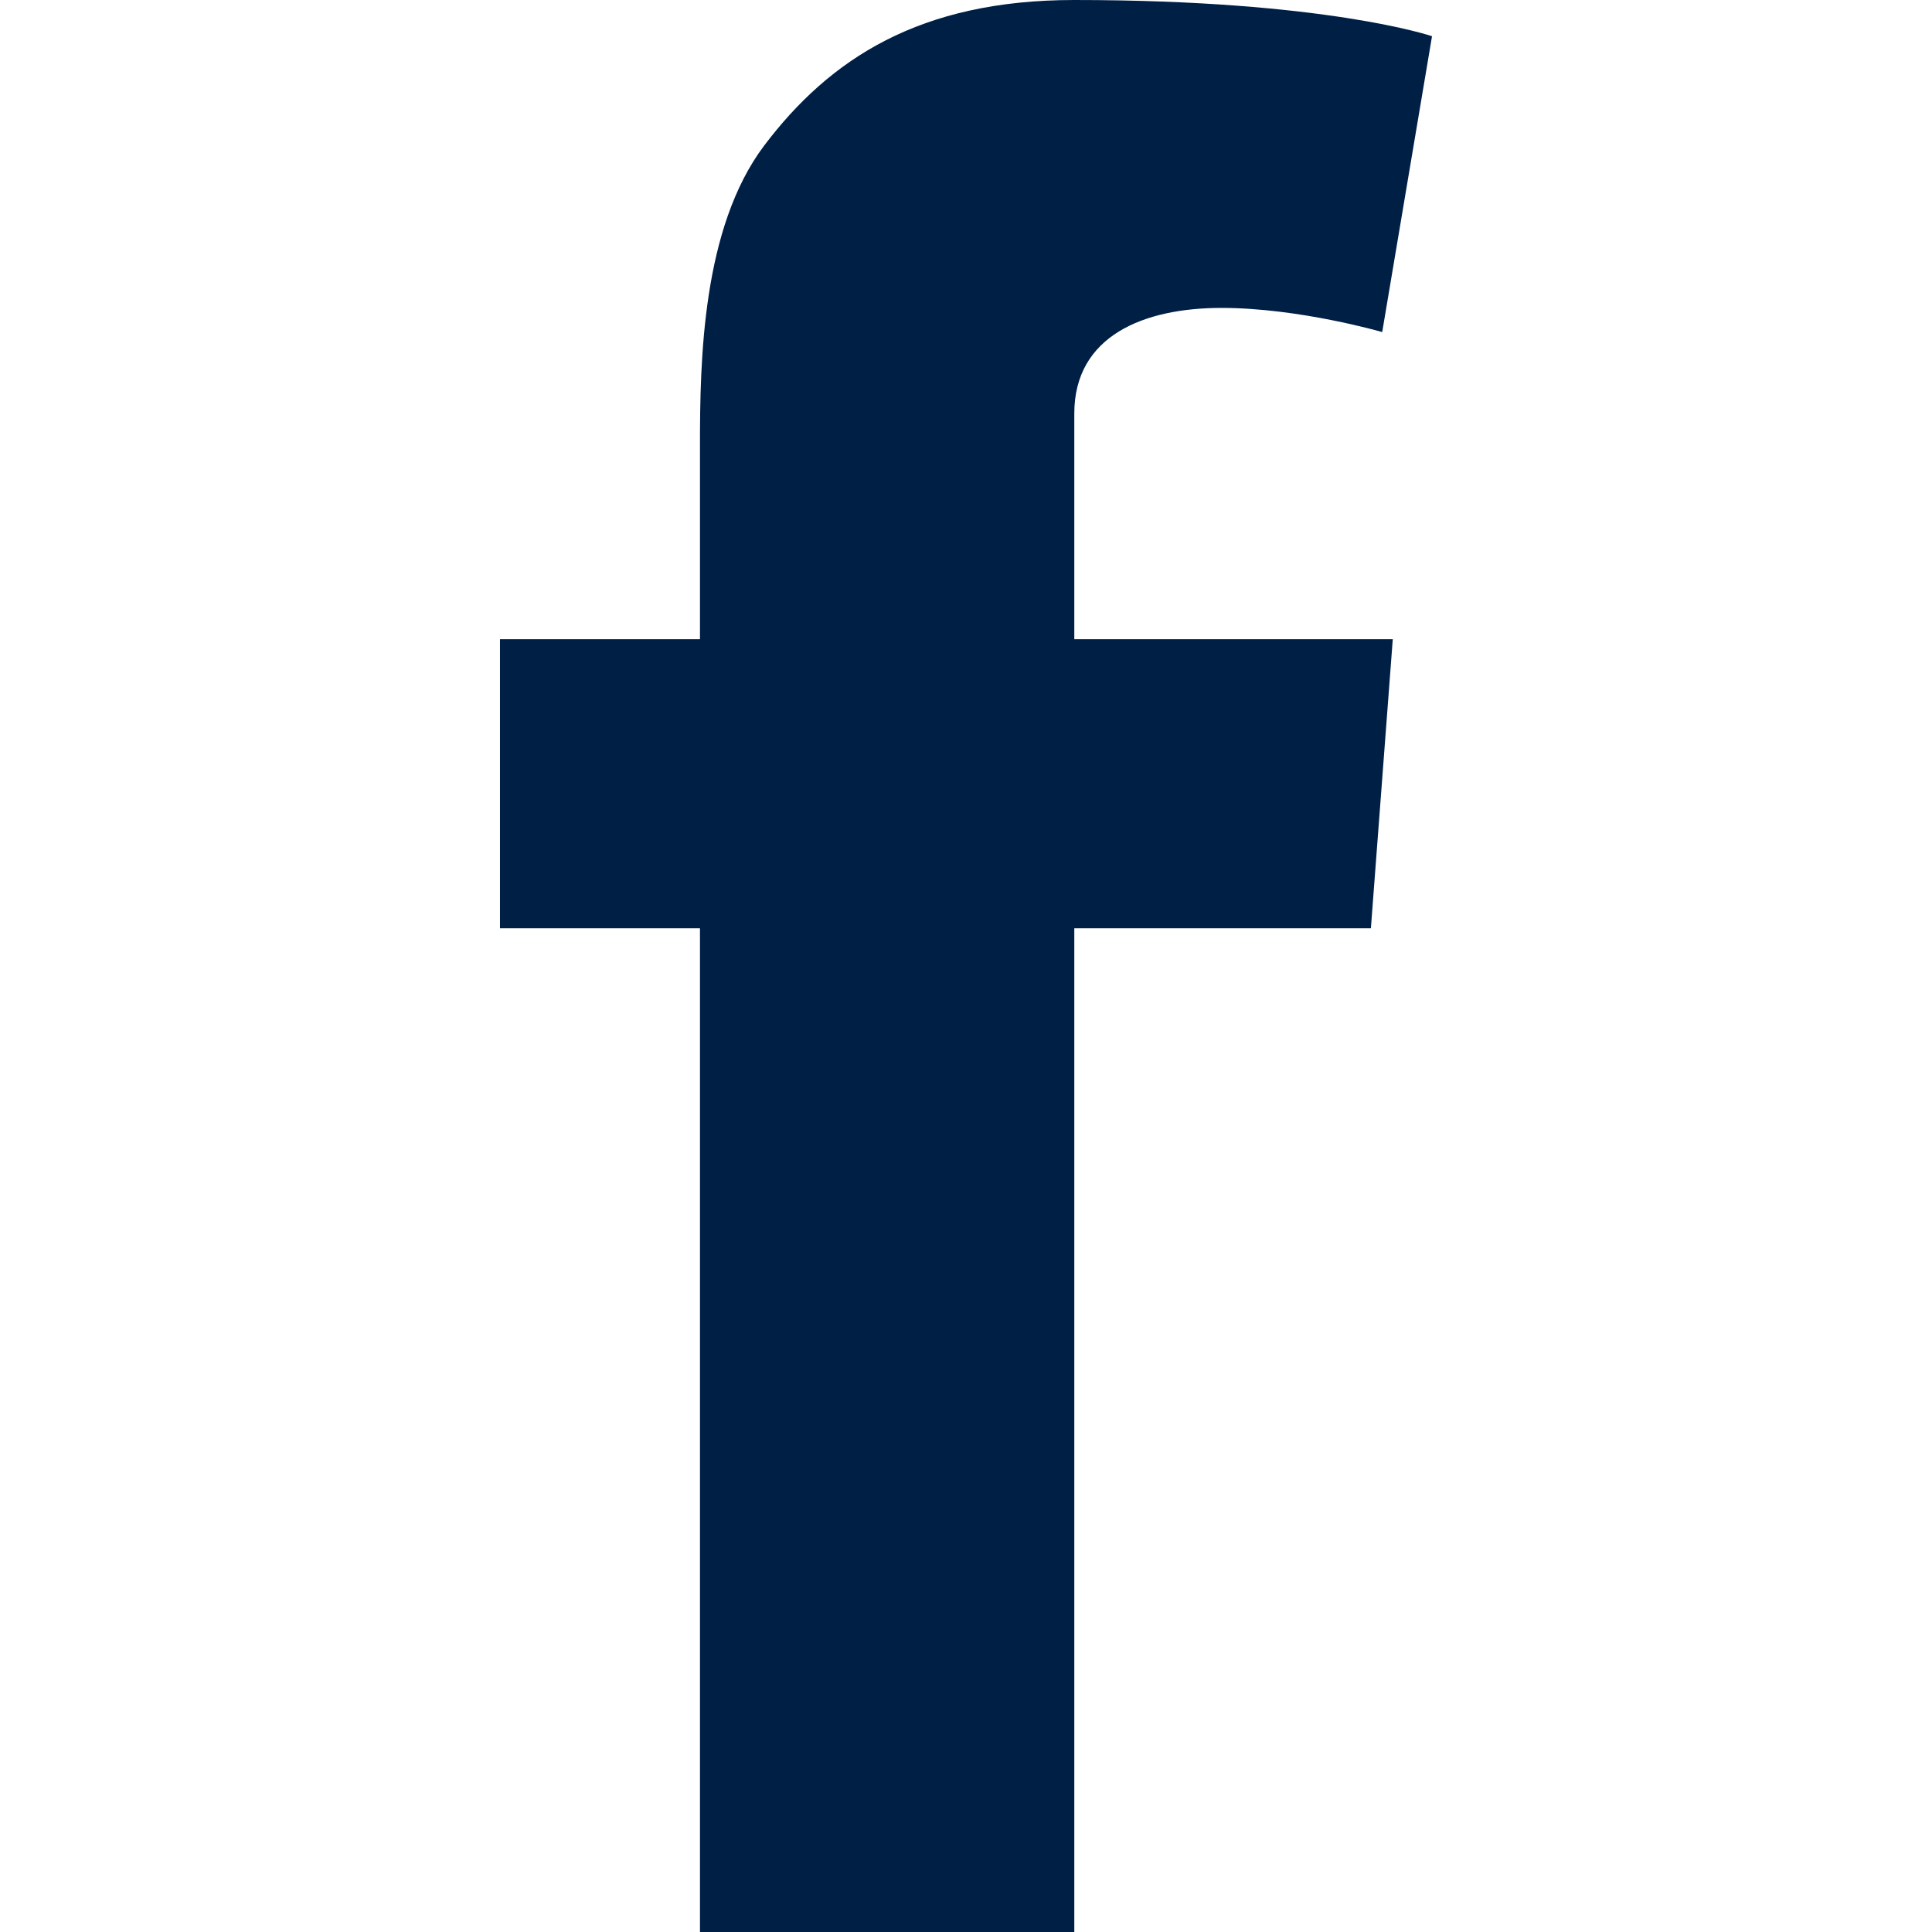
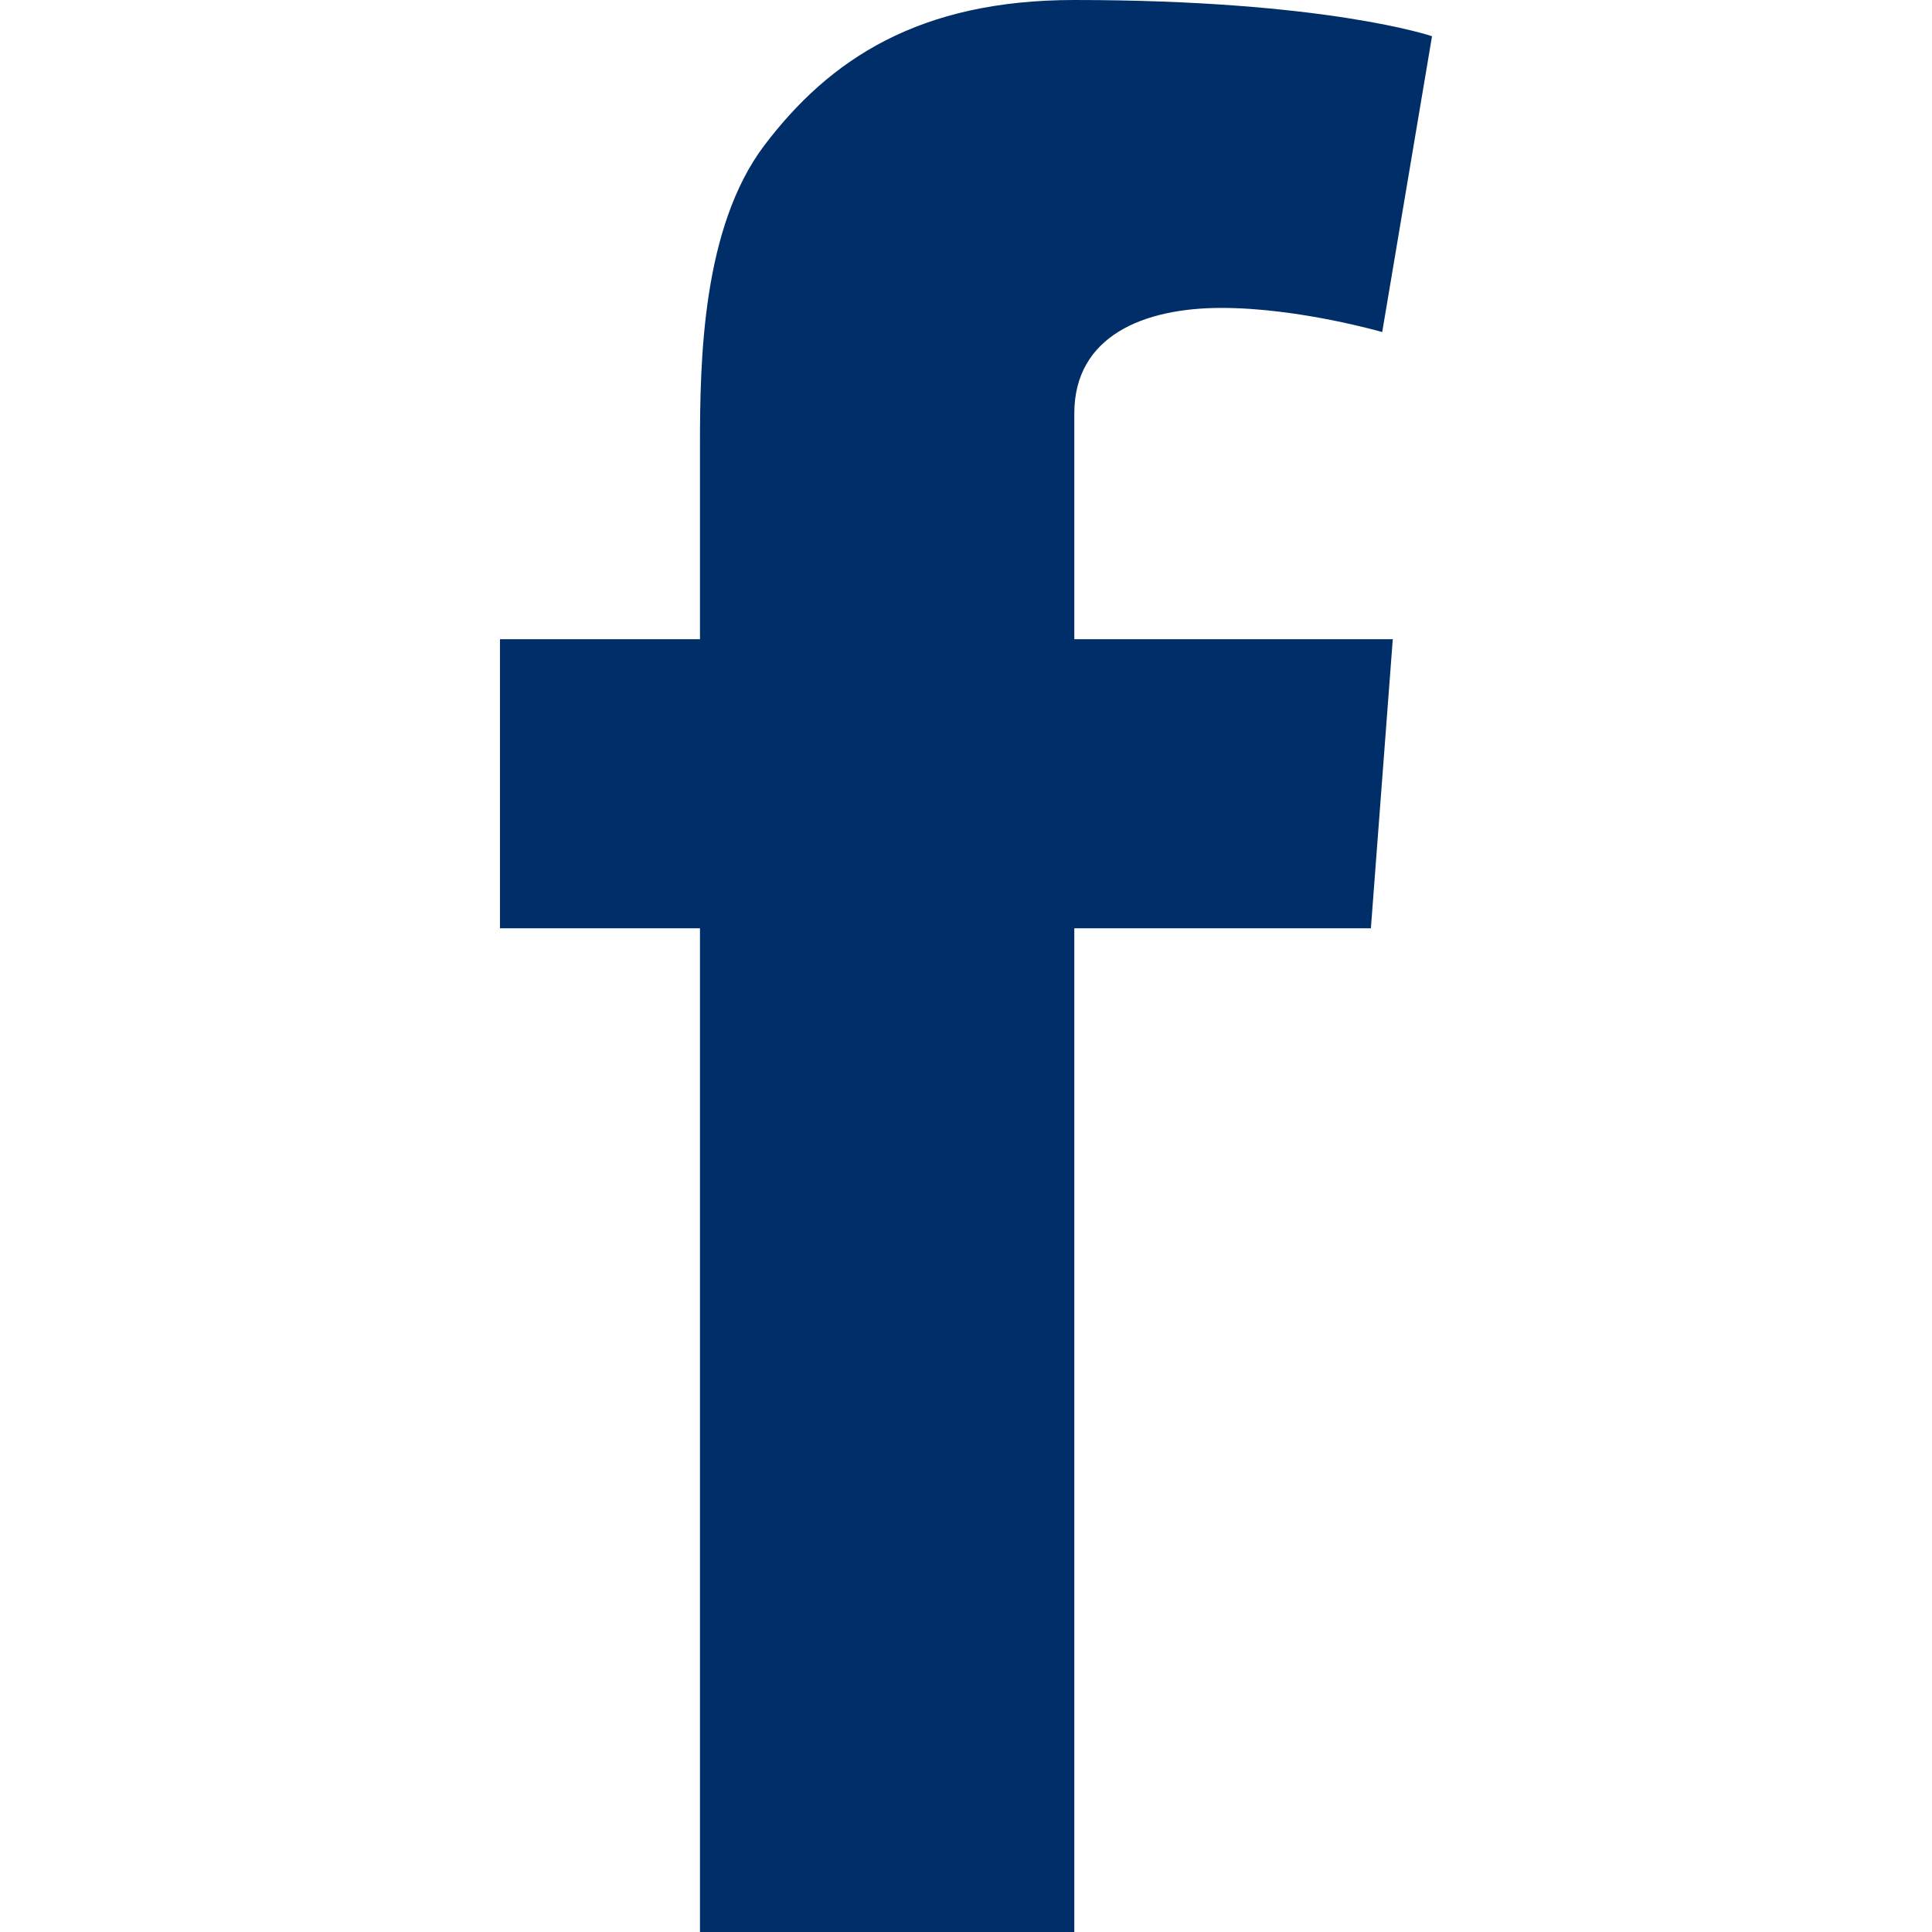
- <svg xmlns="http://www.w3.org/2000/svg" fill="#001f45" height="800px" width="800px" version="1.1" id="Layer_1" viewBox="-337 273 123.5 256" xml:space="preserve">
+ <svg xmlns="http://www.w3.org/2000/svg" fill="#002e68" height="800px" width="800px" version="1.1" id="Layer_1" viewBox="-337 273 123.5 256" xml:space="preserve">
  <path d="M-260.9,327.8c0-10.3,9.2-14,19.5-14c10.3,0,21.3,3.2,21.3,3.2l6.6-39.2c0,0-14-4.8-47.4-4.8c-20.5,0-32.4,7.8-41.1,19.3  c-8.2,10.9-8.5,28.4-8.5,39.7v25.7H-337V396h26.5v133h49.6V396h39.3l2.9-38.3h-42.2V327.8z" />
</svg>
